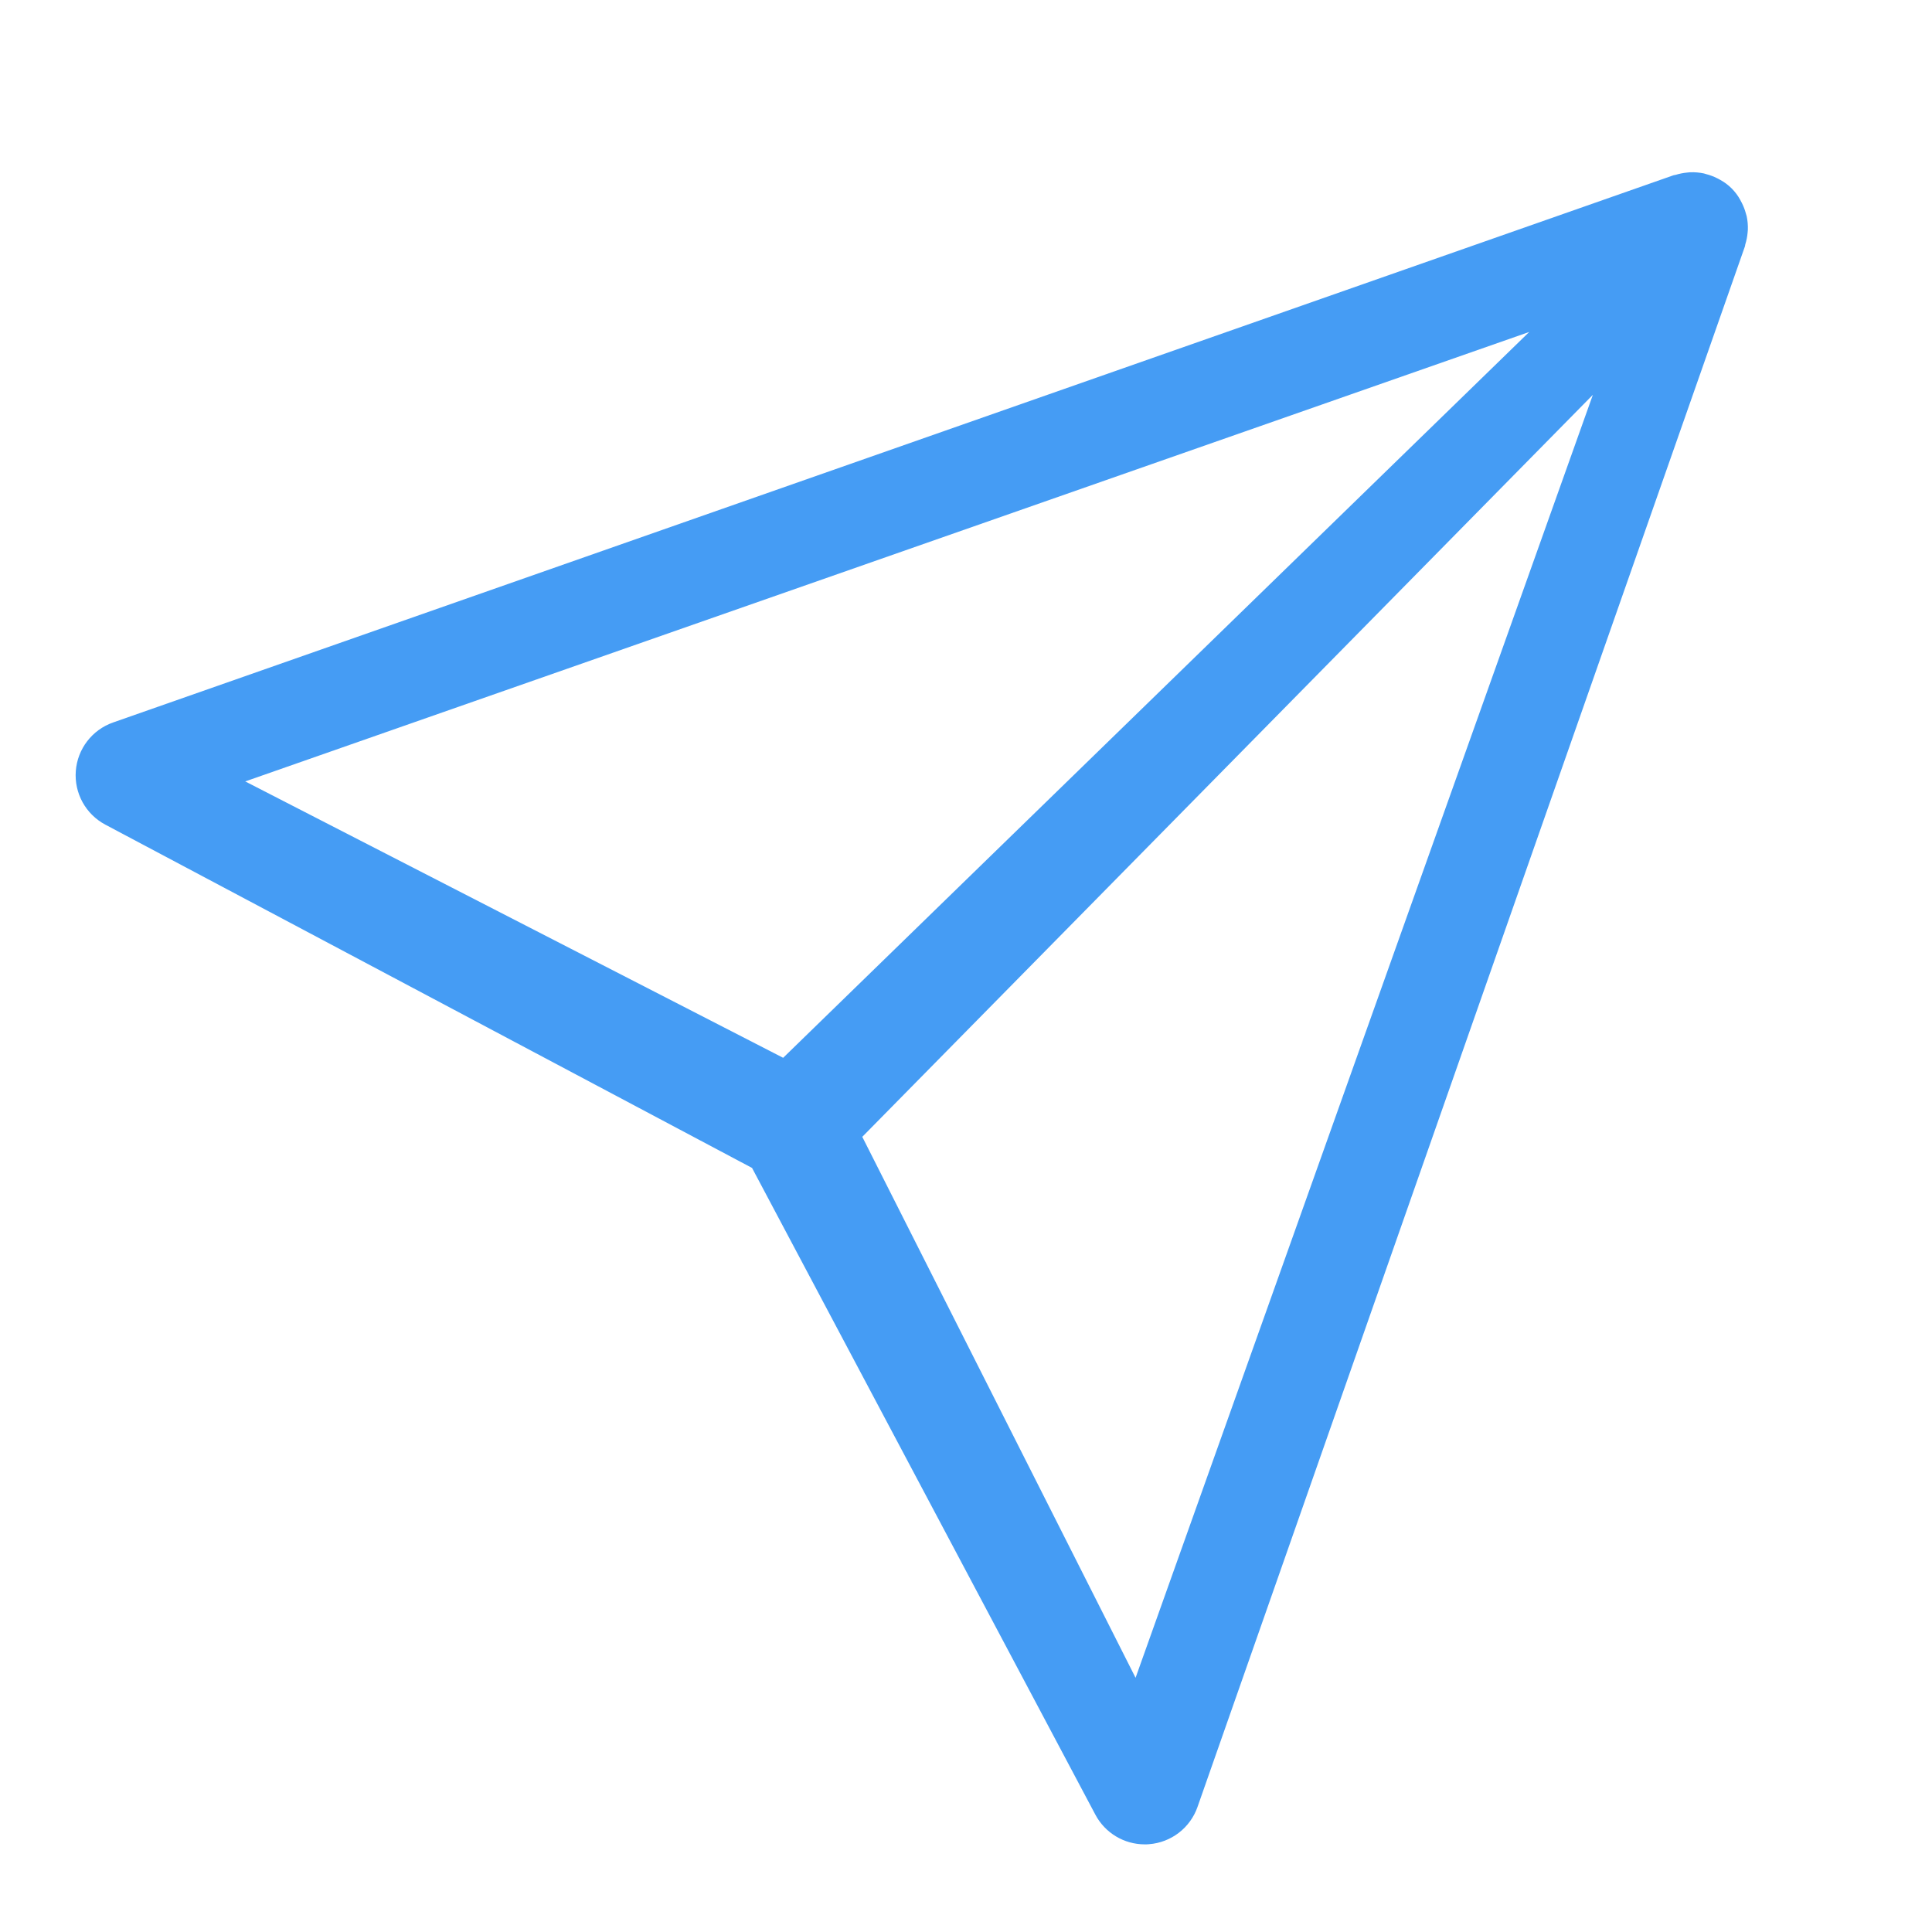
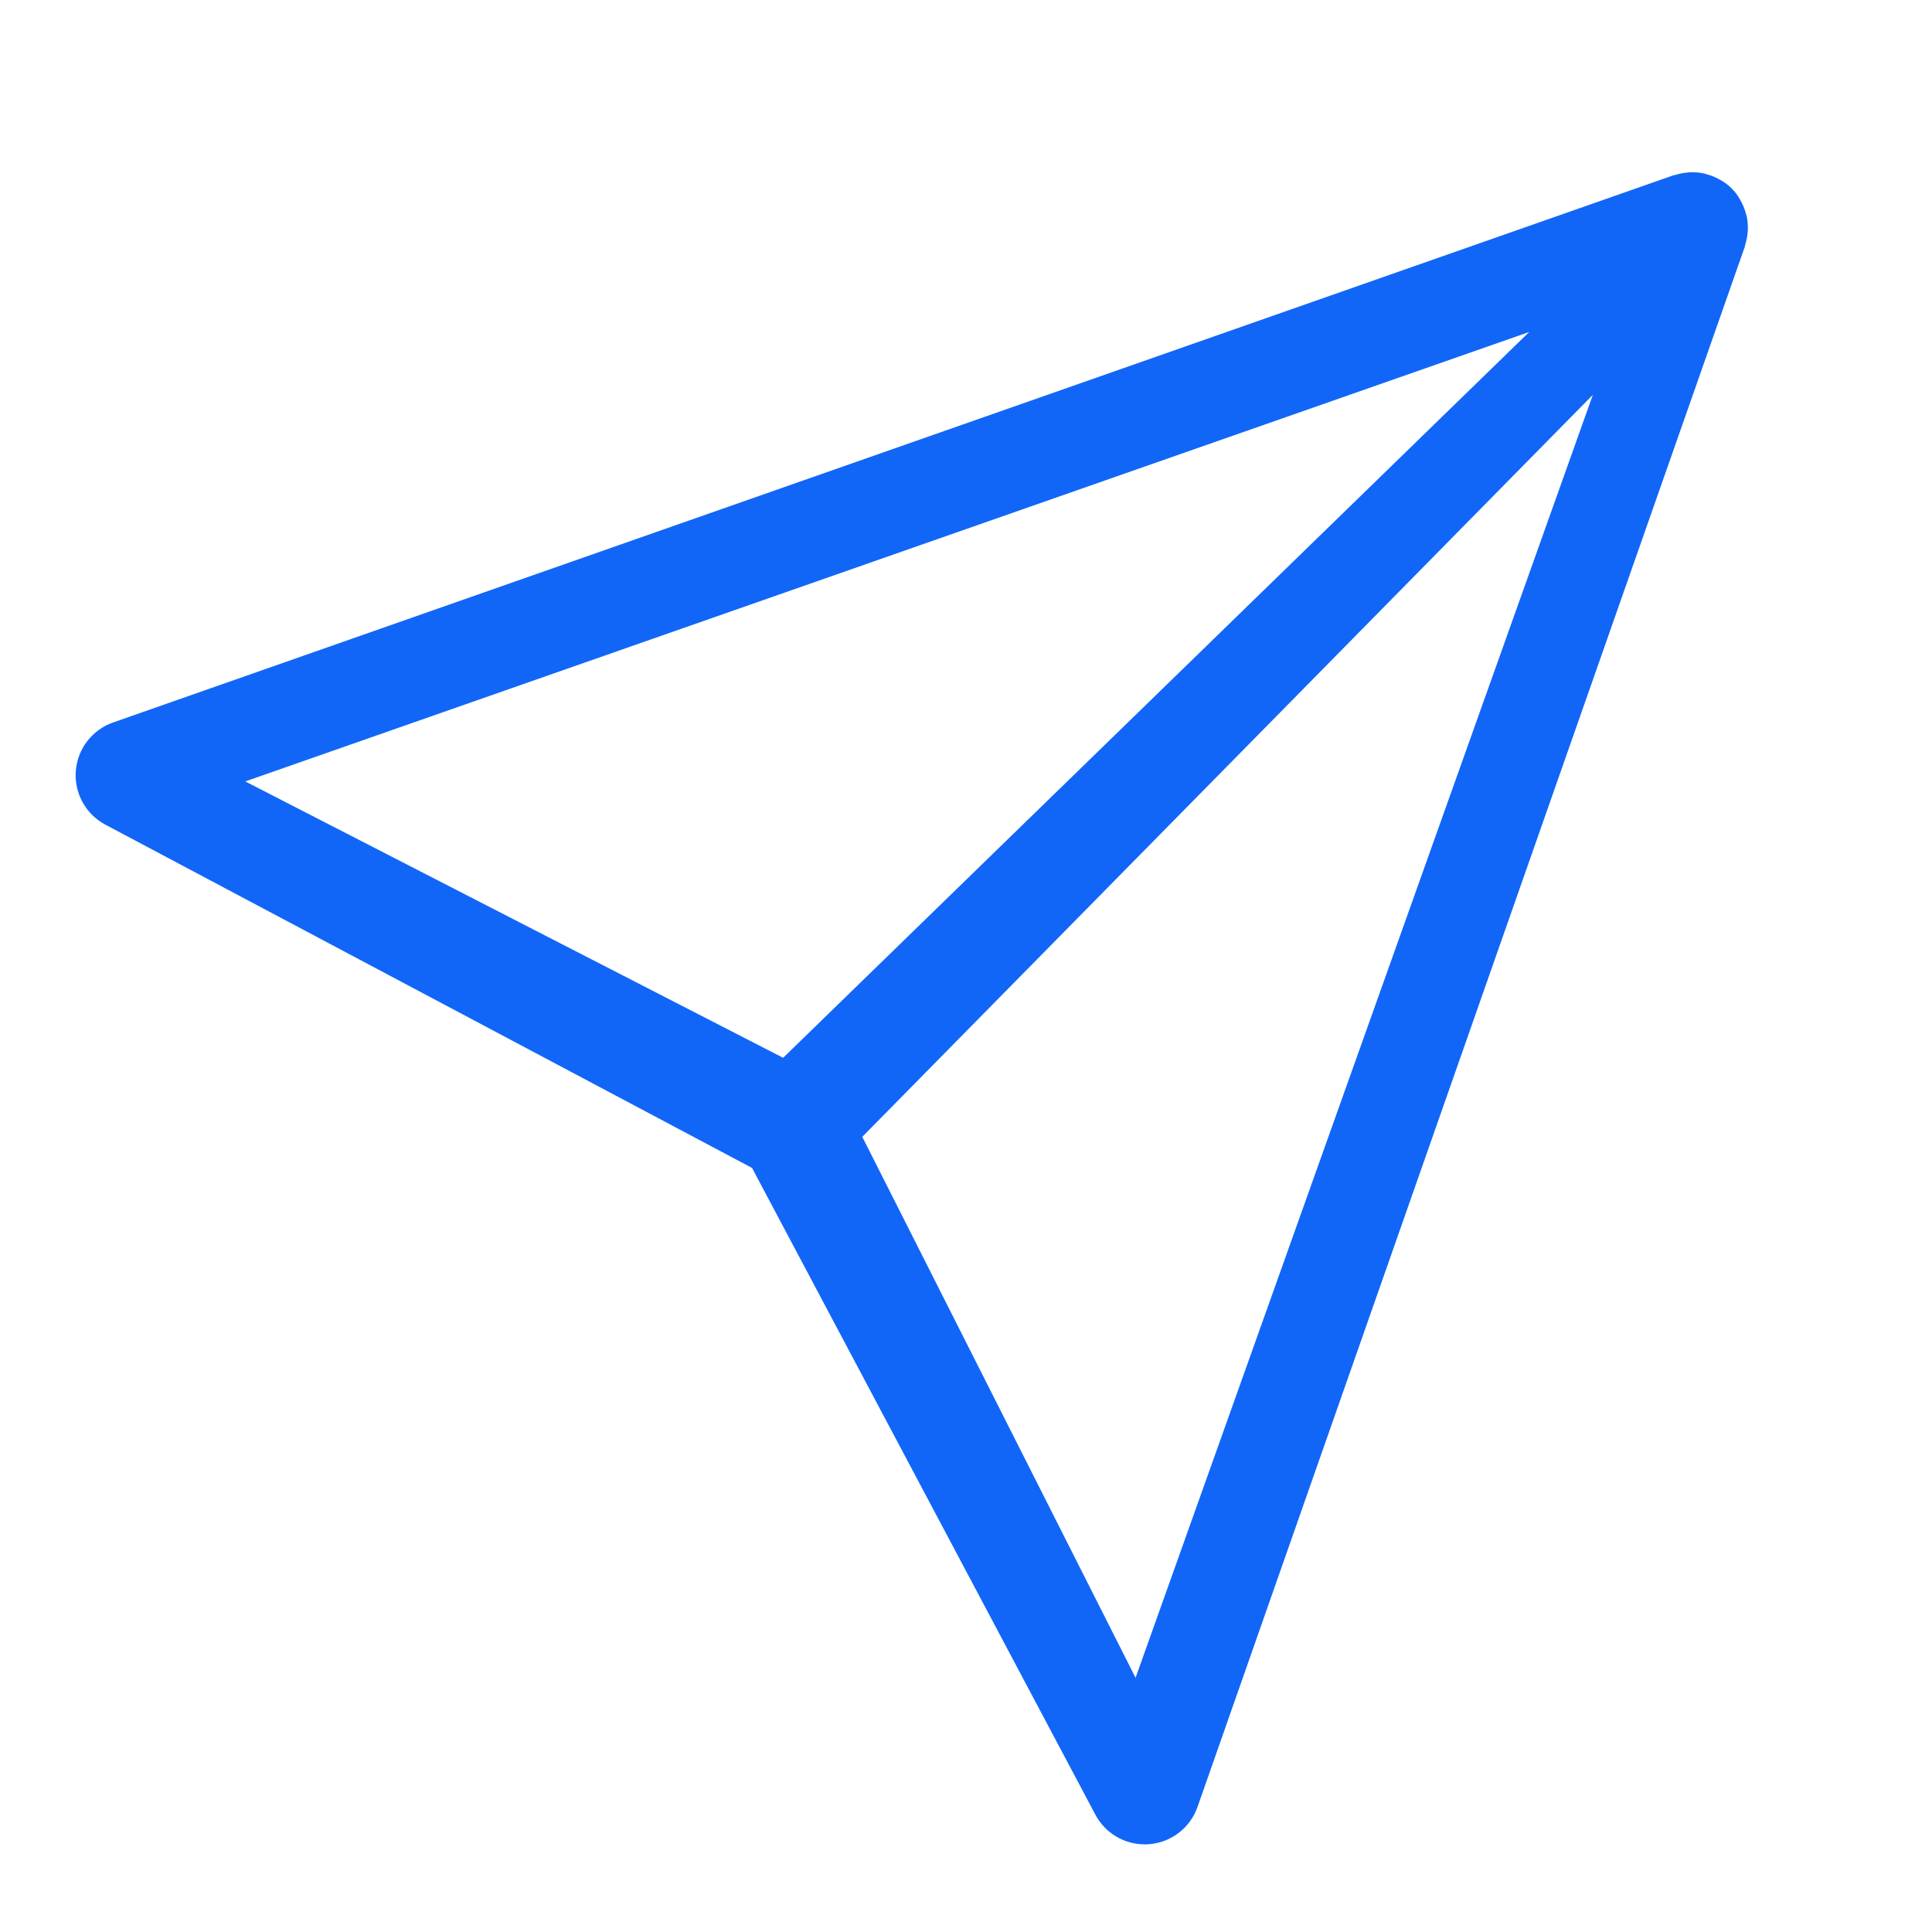
<svg xmlns="http://www.w3.org/2000/svg" id="becd2209-1ae6-446a-8fa1-de43e6f2f3f3" data-name="Layer 1" viewBox="0 0 95 95">
-   <path d="M85.945,11.3a2.769,2.769,0,0,0-.057-.667c-.009-.042-.025-.081-.036-.122a2.706,2.706,0,0,0-.2-.528c-.027-.054-.053-.107-.084-.16a2.471,2.471,0,0,0-.978-.977c-.052-.031-.105-.057-.159-.084a2.679,2.679,0,0,0-.534-.2c-.039-.01-.075-.025-.115-.034a2.794,2.794,0,0,0-.67-.057c-.053,0-.1.011-.157.015a2.8,2.8,0,0,0-.562.112c-.032.01-.066.008-.1.019L5.559,35.526A2.75,2.75,0,0,0,5.18,40.55l31.8,16.88,16.881,31.8a2.749,2.749,0,0,0,2.428,1.461c.069,0,.138,0,.208-.008a2.748,2.748,0,0,0,2.387-1.832L85.8,12.118c.011-.031.009-.064.019-.1a2.743,2.743,0,0,0,.113-.566C85.935,11.4,85.943,11.352,85.945,11.3Zm-10.75,5.023L38.509,52.014l-26.45-13.59ZM55.838,82.5,42.4,55.9,78.324,19.414Z" style="fill:#459CF4" />
+   <path d="M85.945,11.3a2.769,2.769,0,0,0-.057-.667c-.009-.042-.025-.081-.036-.122a2.706,2.706,0,0,0-.2-.528c-.027-.054-.053-.107-.084-.16a2.471,2.471,0,0,0-.978-.977c-.052-.031-.105-.057-.159-.084a2.679,2.679,0,0,0-.534-.2c-.039-.01-.075-.025-.115-.034a2.794,2.794,0,0,0-.67-.057c-.053,0-.1.011-.157.015a2.8,2.8,0,0,0-.562.112c-.032.01-.066.008-.1.019L5.559,35.526A2.75,2.75,0,0,0,5.18,40.55l31.8,16.88,16.881,31.8a2.749,2.749,0,0,0,2.428,1.461c.069,0,.138,0,.208-.008a2.748,2.748,0,0,0,2.387-1.832L85.8,12.118c.011-.031.009-.064.019-.1a2.743,2.743,0,0,0,.113-.566C85.935,11.4,85.943,11.352,85.945,11.3Zm-10.75,5.023L38.509,52.014l-26.45-13.59ZM55.838,82.5,42.4,55.9,78.324,19.414Z" style="fill:#1166F8" />
</svg>
